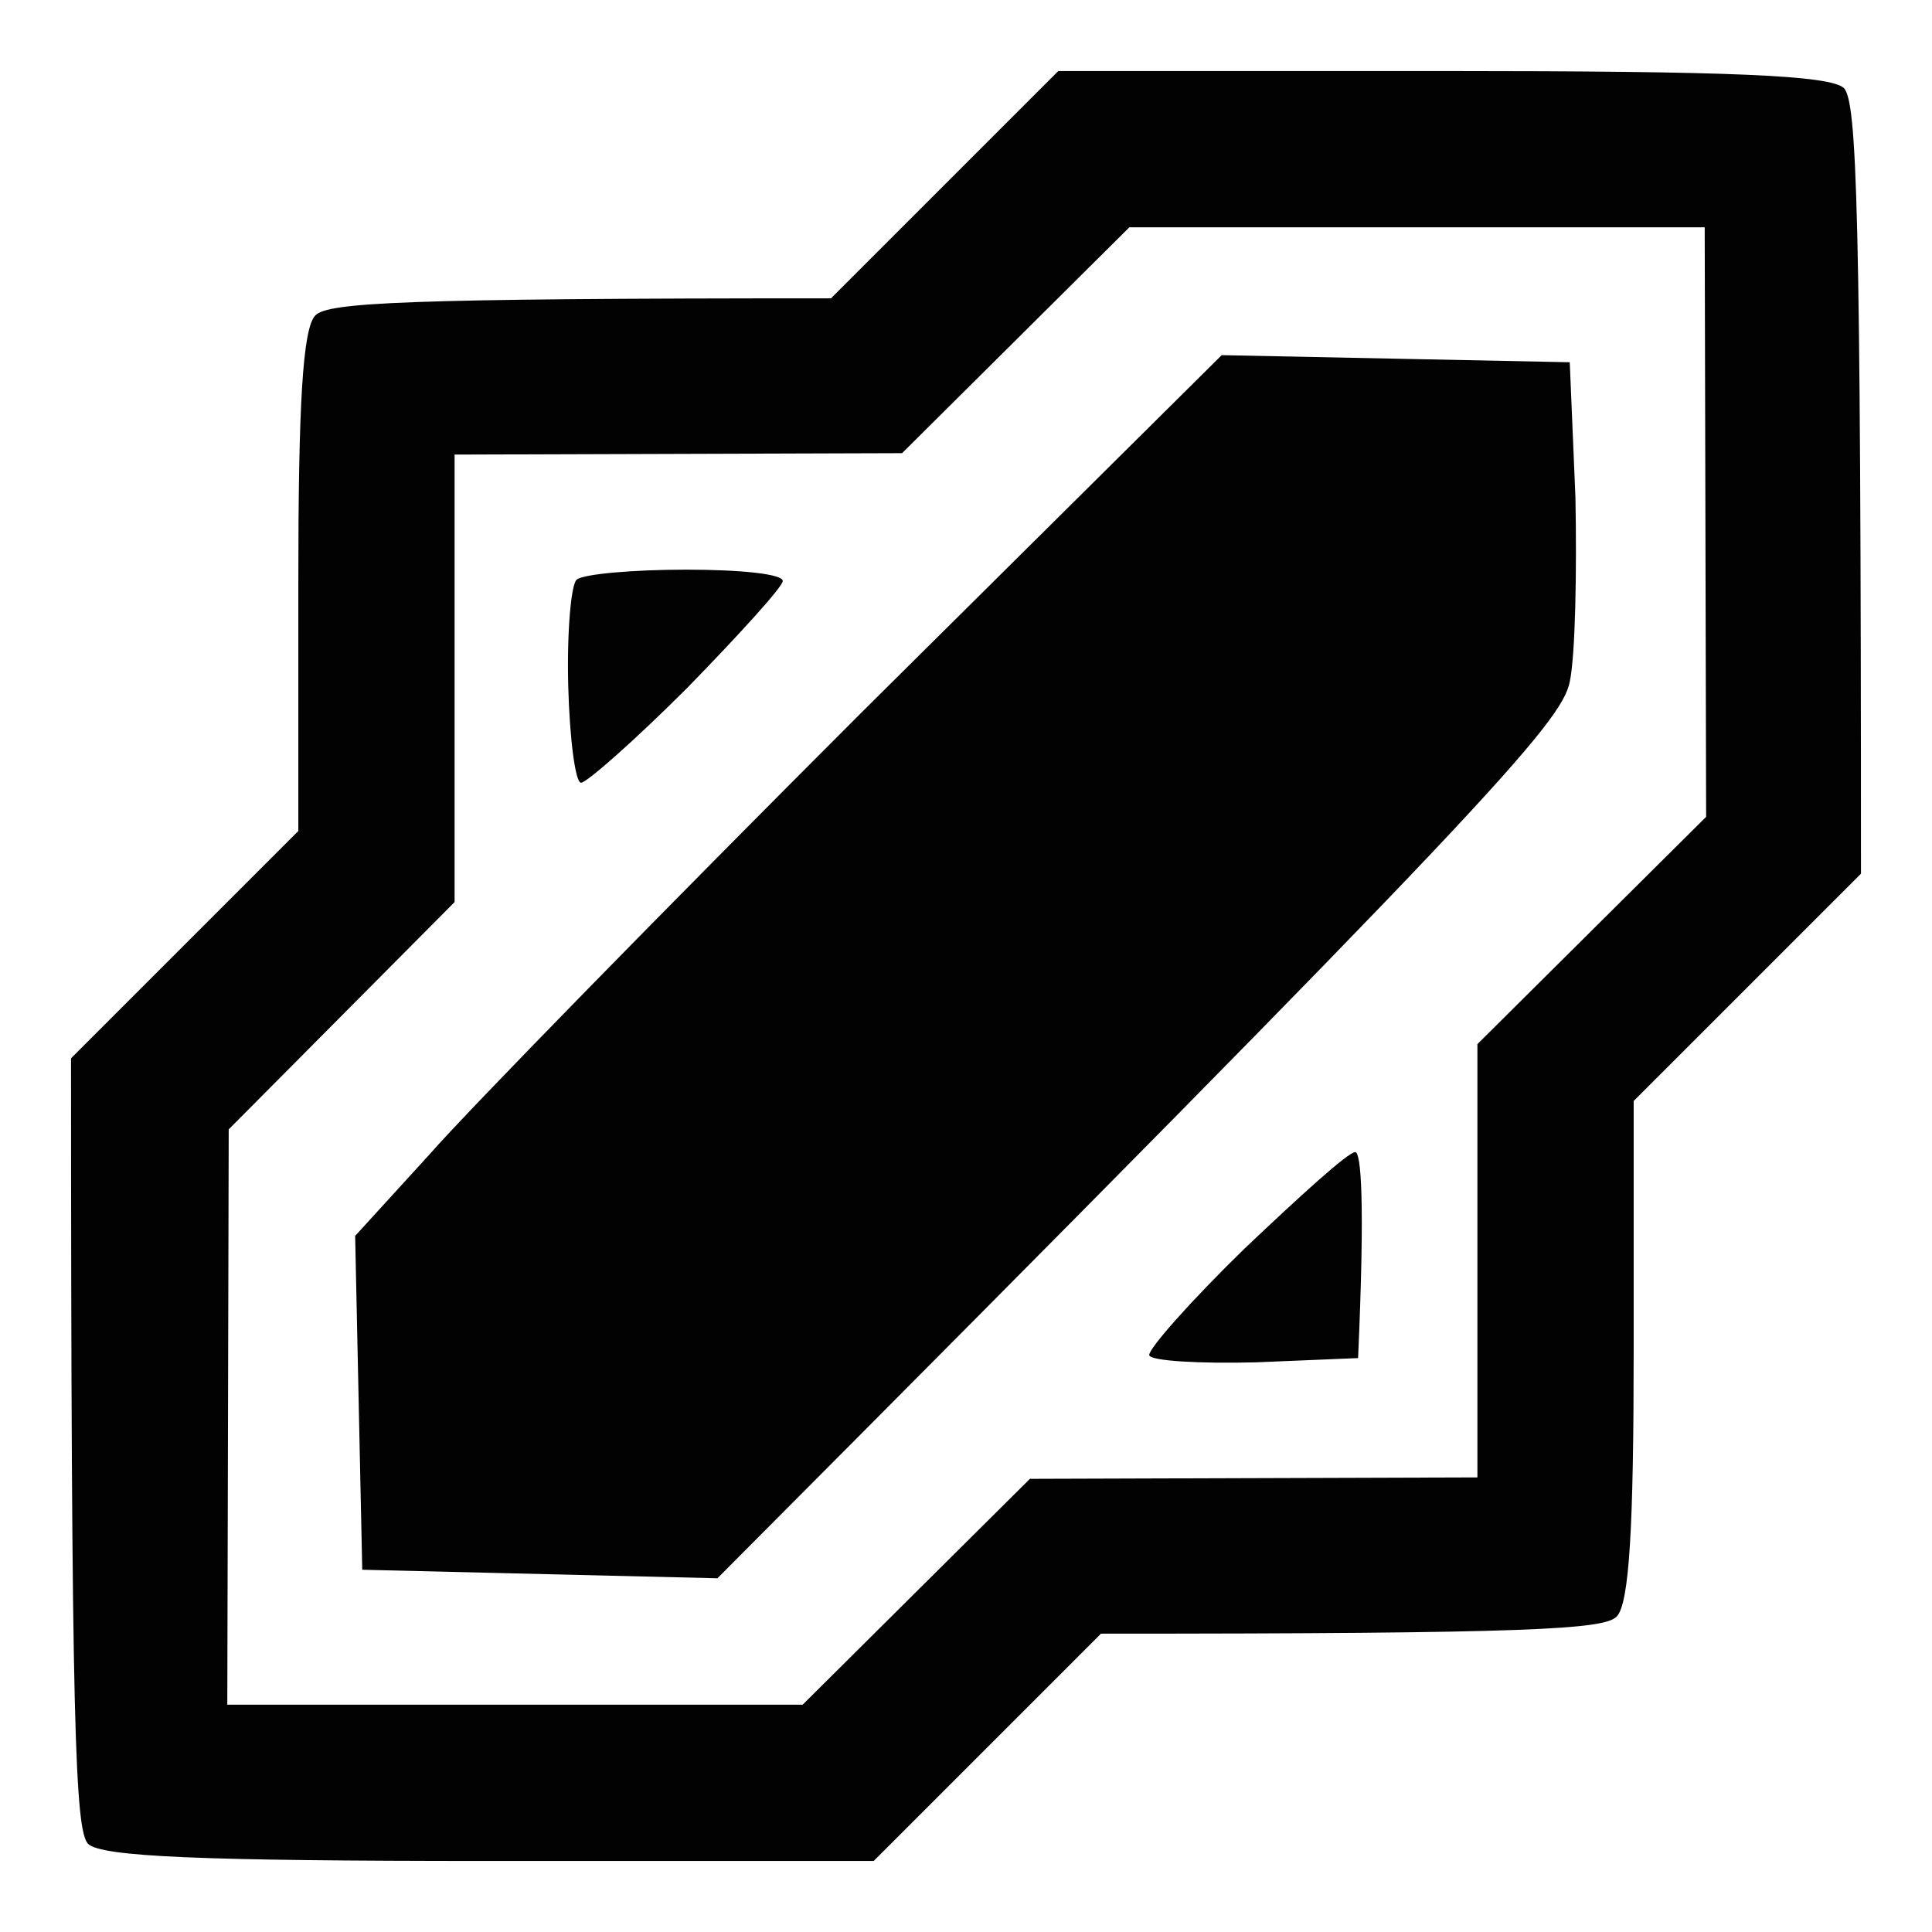
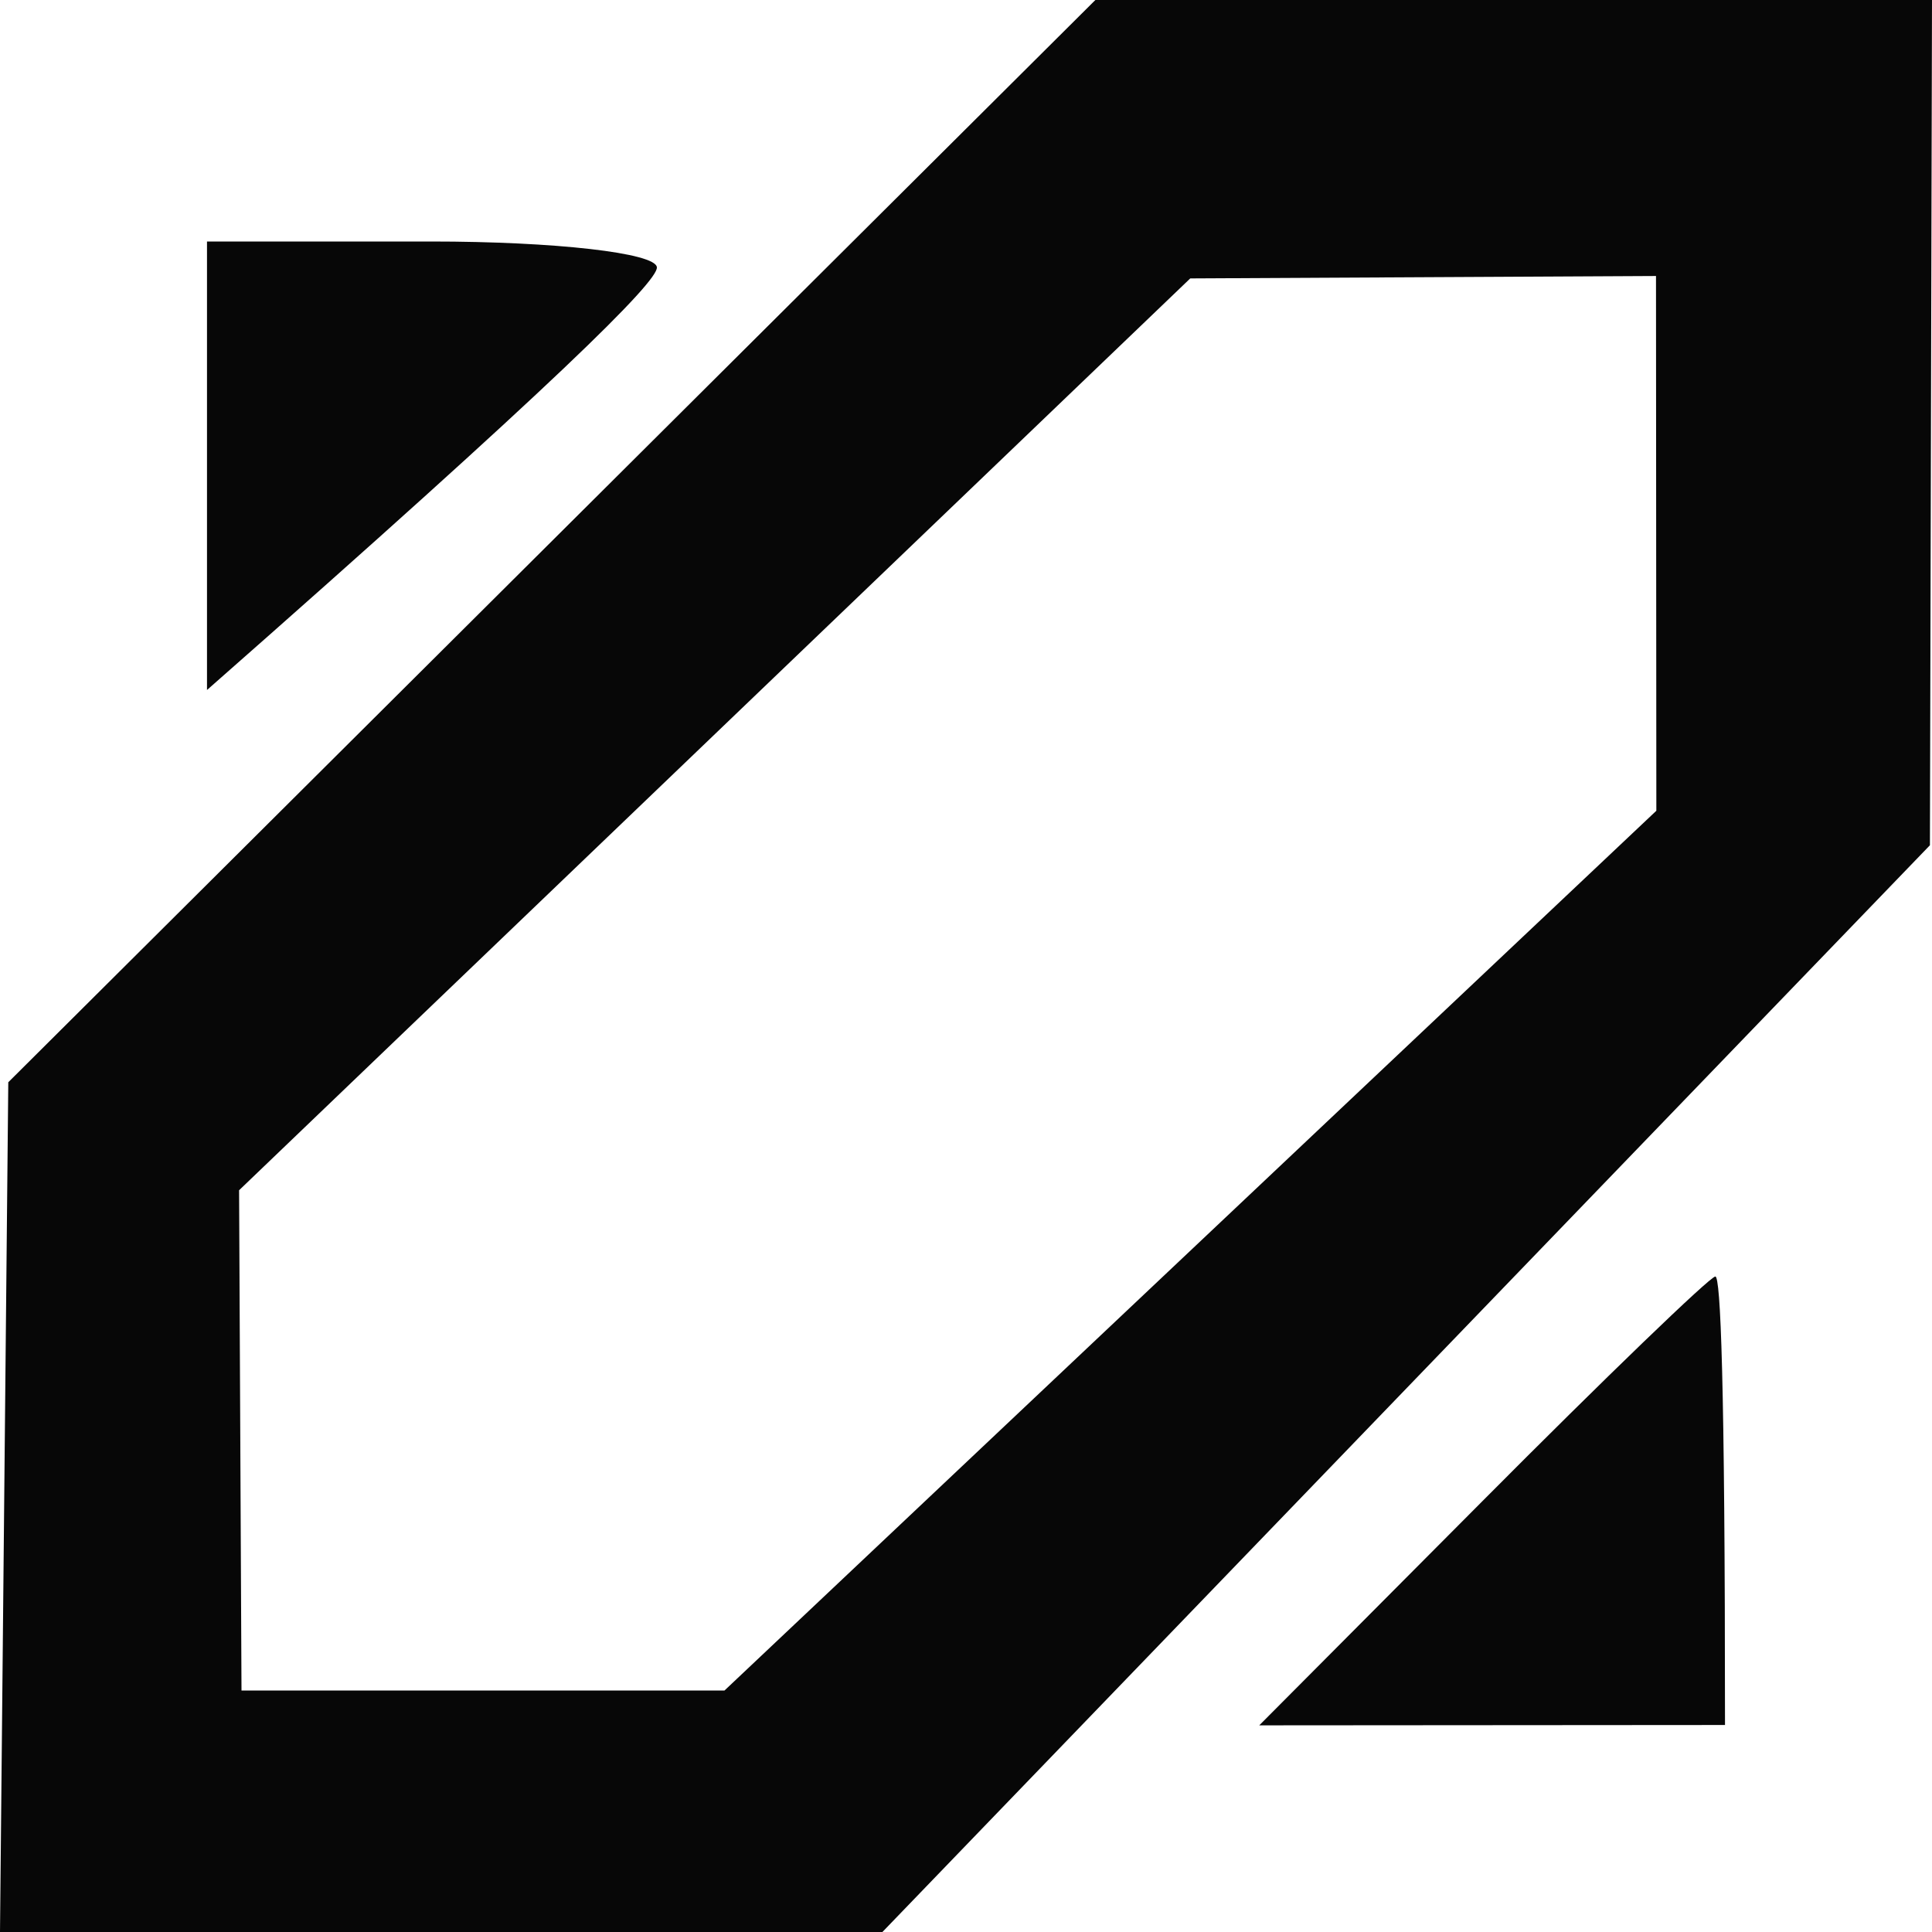
- <svg xmlns="http://www.w3.org/2000/svg" version="1.2" viewBox="0 0 136 136" width="136" height="136">
+ <svg xmlns="http://www.w3.org/2000/svg" version="1.2" viewBox="0 0 56 56" width="56" height="56">
  <style>
- 		.s0 { opacity: .99;fill: currentColor }
+ 		.s0 { opacity: .97;fill: currentColor }
	</style>
-   <path id="Path 0" fill-rule="evenodd" class="s0" d="m74.5 5h27c20.5 0 27.3 0.3 28.3 1.2 0.9 1 1.2 7.8 1.2 55.3l-16 16v17.5c0 12.4-0.3 17.9-1.2 18.8-0.9 0.9-6 1.2-36.3 1.2l-16 16h-27c-20.5 0-27.3-0.3-28.3-1.2-0.9-1-1.2-7.8-1.2-55.3l16-16v-17.5c0-12.4 0.3-17.9 1.2-18.8 0.9-0.9 6-1.2 36.3-1.2zm-11 26.9l-31.5 0.1v31.5l-15.9 16-0.1 40.5h40.5l16-15.9 31.5-0.1v-30.5l16.1-16-0.1-41.5h-40.5zm22.5-6.9l24.5 0.5 0.4 9.5c0.1 5.2 0 11.1-0.4 13-0.6 2.9-5.7 8.6-60 63.1l-25-0.6-0.5-23.5 5.2-5.7c2.8-3.2 16.5-17.2 30.4-31.1zm-37.7 15.1c3.8 0 6.8 0.3 6.8 0.8 0 0.4-3 3.7-6.7 7.5-3.7 3.7-7.1 6.7-7.5 6.7-0.4 0-0.8-3.1-0.9-6.8-0.1-3.8 0.2-7.2 0.6-7.5 0.5-0.4 4-0.7 7.7-0.7zm47.1 41c0.4 0 0.7 3.3 0.2 14.5l-7.2 0.3c-4 0.1-7.4-0.1-7.5-0.5-0.1-0.4 2.9-3.8 6.7-7.5 3.9-3.7 7.3-6.8 7.8-6.8z" />
+   <path id="Path 0" fill-rule="evenodd" class="s0" d="m31.75 0h24.25l-0.06 24.5-30.44 31.58-25.5-0.08 0.24-24.63zm-24.82 34.5l0.07 14.5h14l27.01-25.5-0.01-15.5-13.5 0.07zm-0.93-27.5h6.5c3.57 0 6.52 0.33 6.54 0.75 0.03 0.41-2.9 3.33-13.04 12.25zm43.72 30c0.15 0 0.28 2.92 0.28 13l-13.5 0.01 6.47-6.5c3.56-3.58 6.6-6.51 6.75-6.51z" />
</svg>
